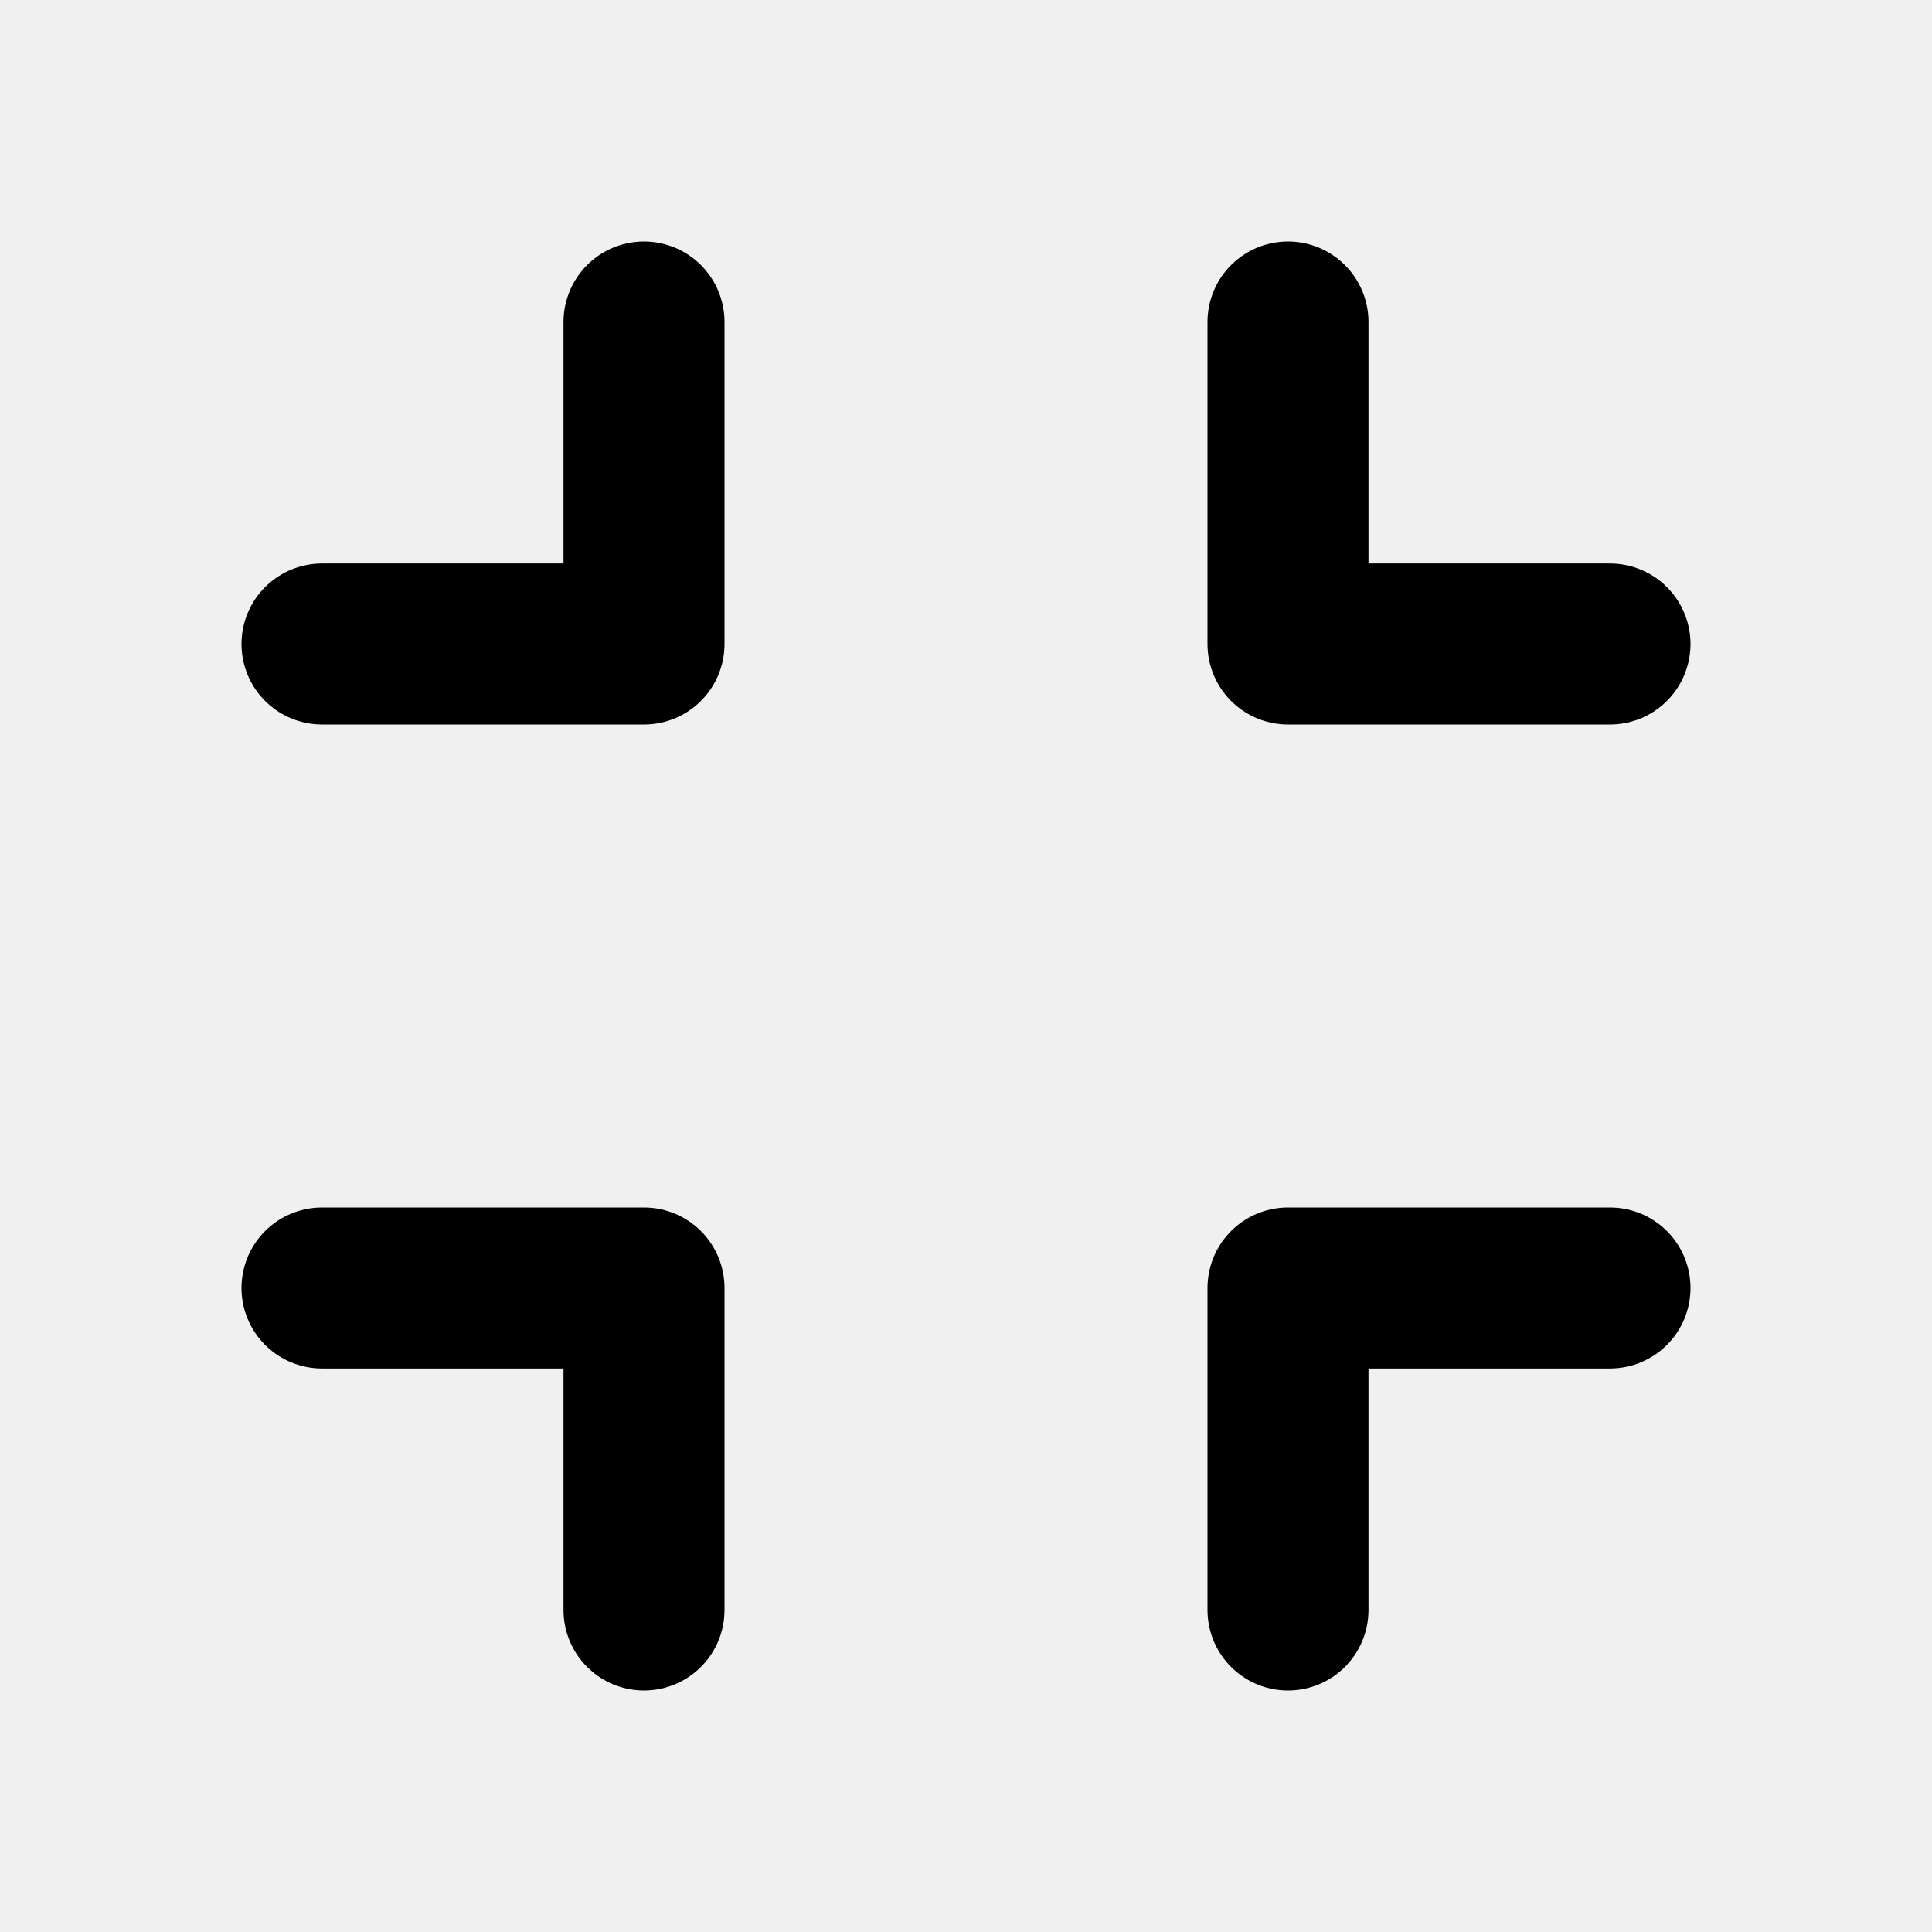
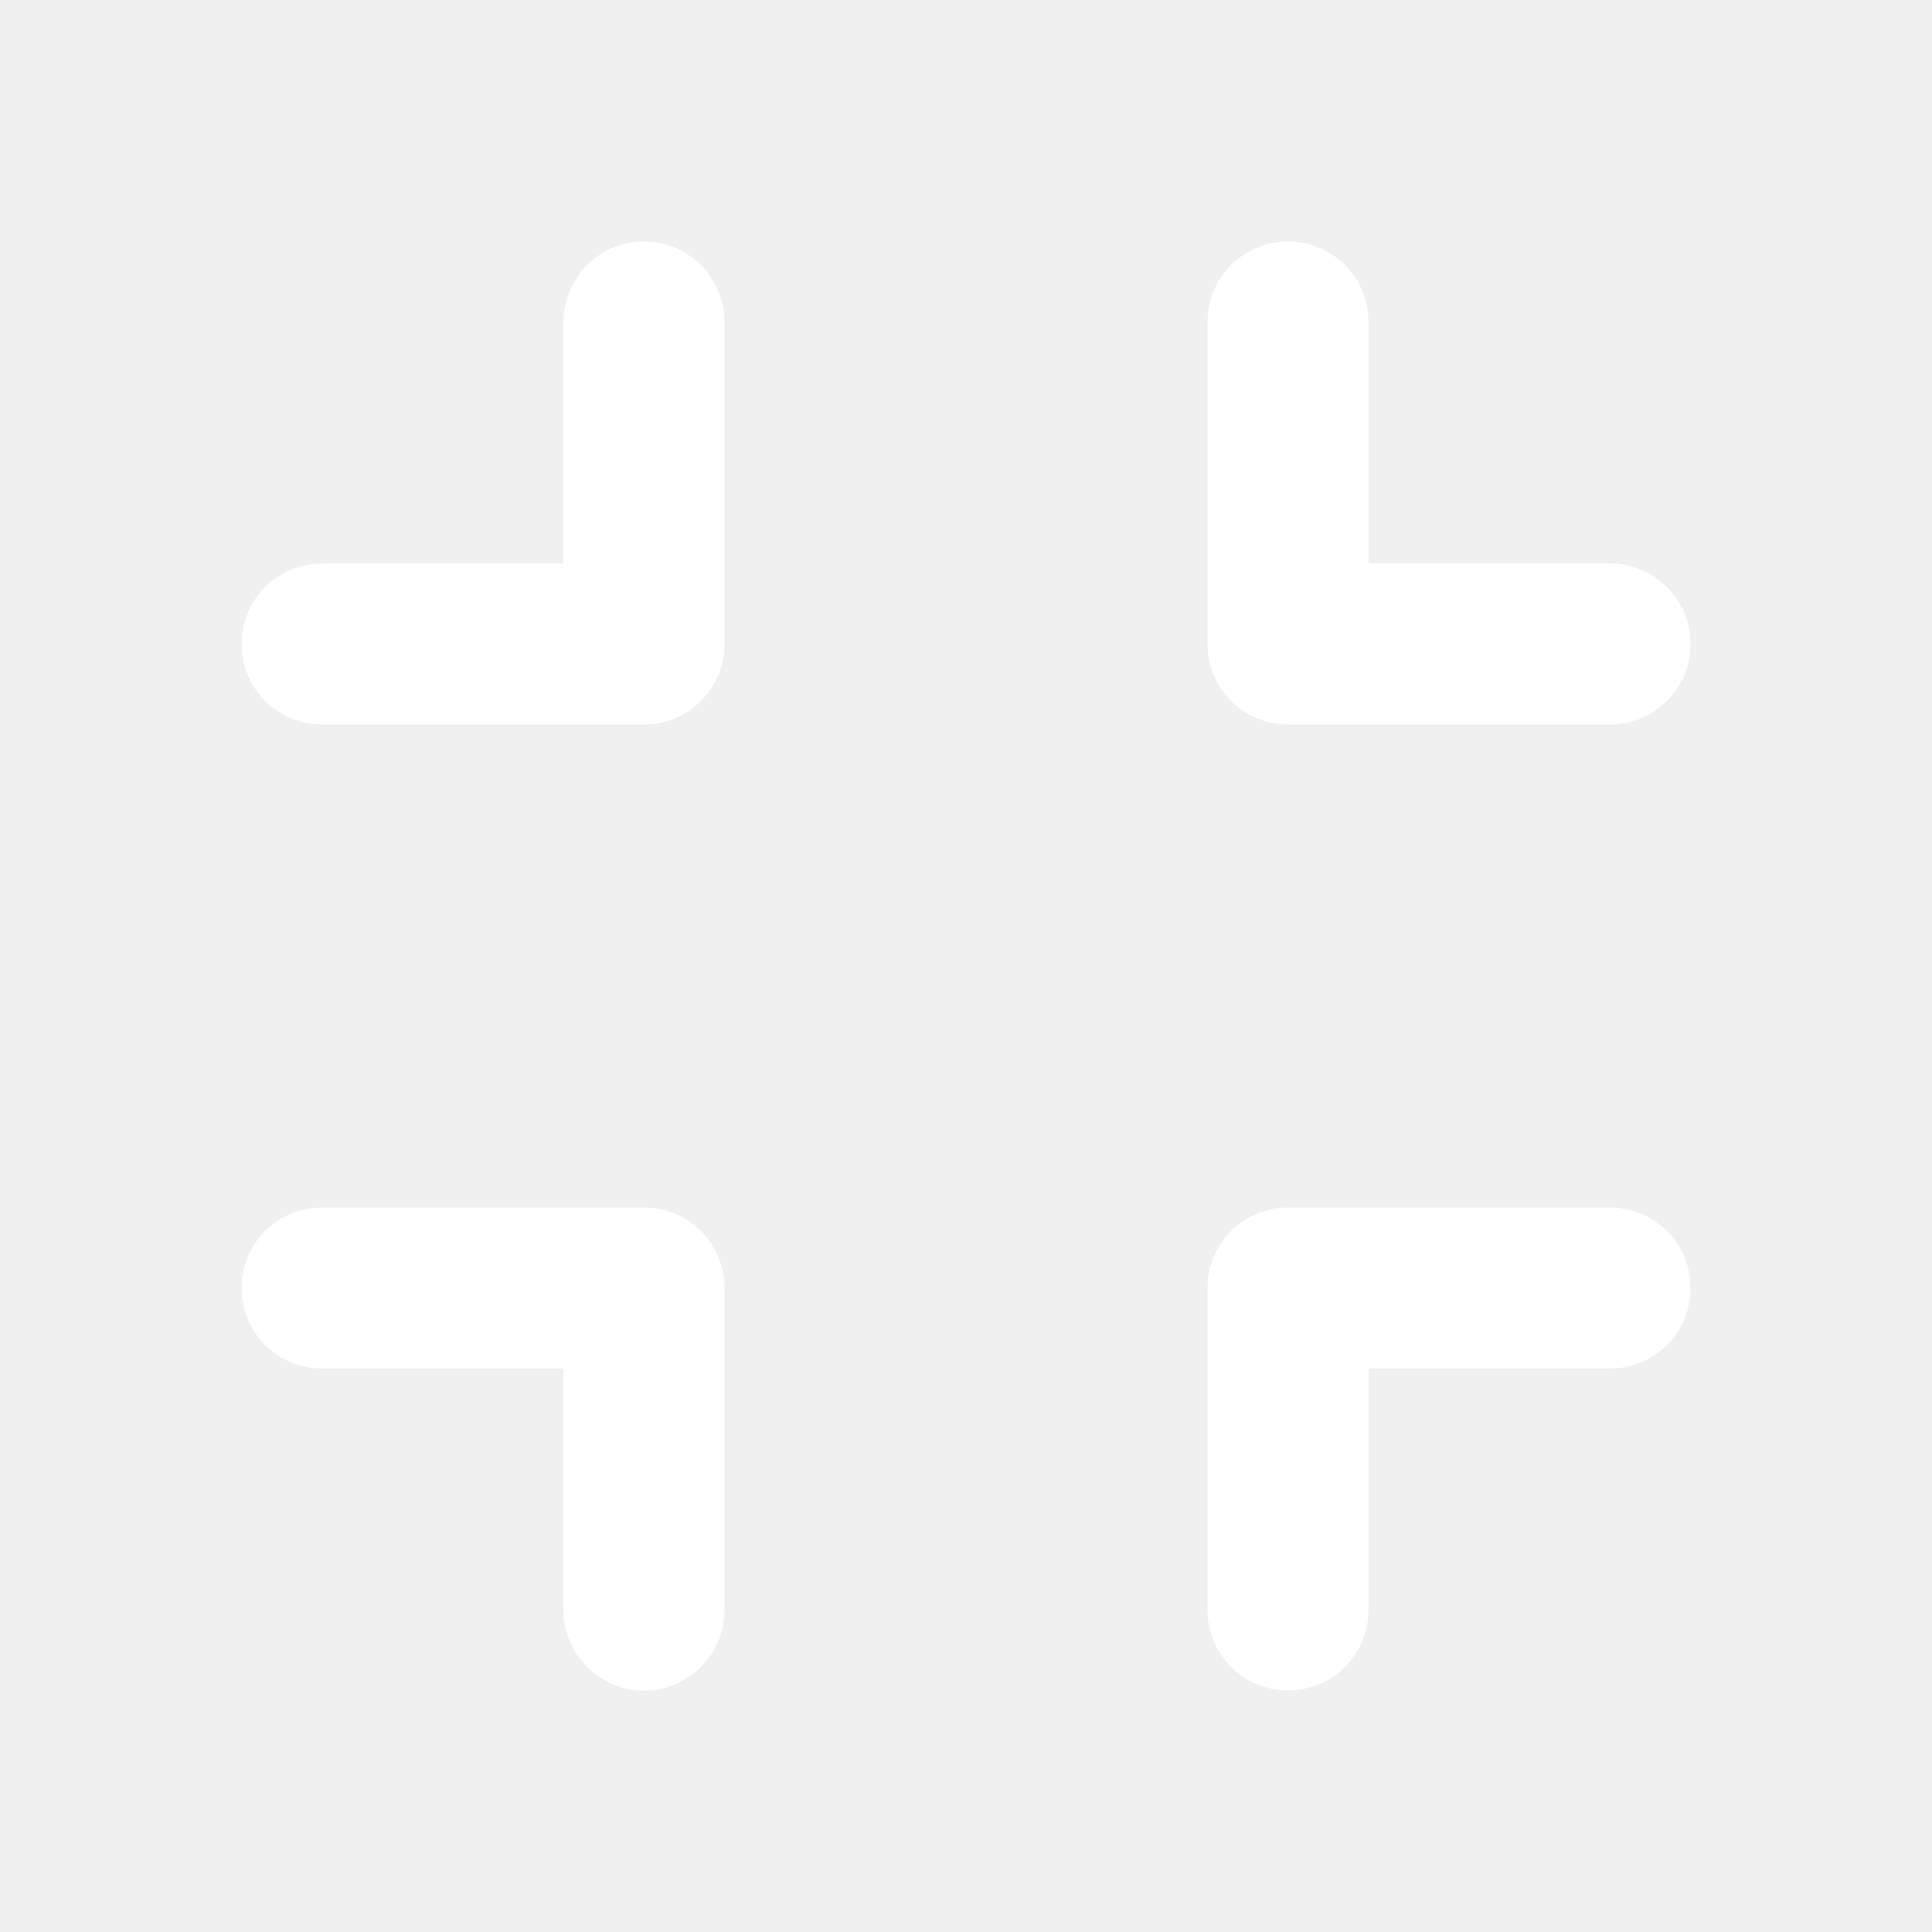
- <svg xmlns="http://www.w3.org/2000/svg" class="w-6 h-6 text-gray-800 dark:text-white" aria-hidden="true" width="24" height="24" fill="none" viewBox="0 0 24 24">
-   <path stroke="currentColor" stroke-linecap="round" stroke-linejoin="round" stroke-width="2" d="M4 8h4V4m12 4h-4V4M4 16h4v4m12-4h-4v4" />
+ <svg xmlns="http://www.w3.org/2000/svg" aria-hidden="true" width="24" height="24" stroke="white" fill="none" viewBox="0 0 24 24">
+   <path stroke-linecap="round" stroke-linejoin="round" stroke-width="2" d="M4 8h4V4m12 4h-4V4M4 16h4v4m12-4h-4v4" />
</svg>
